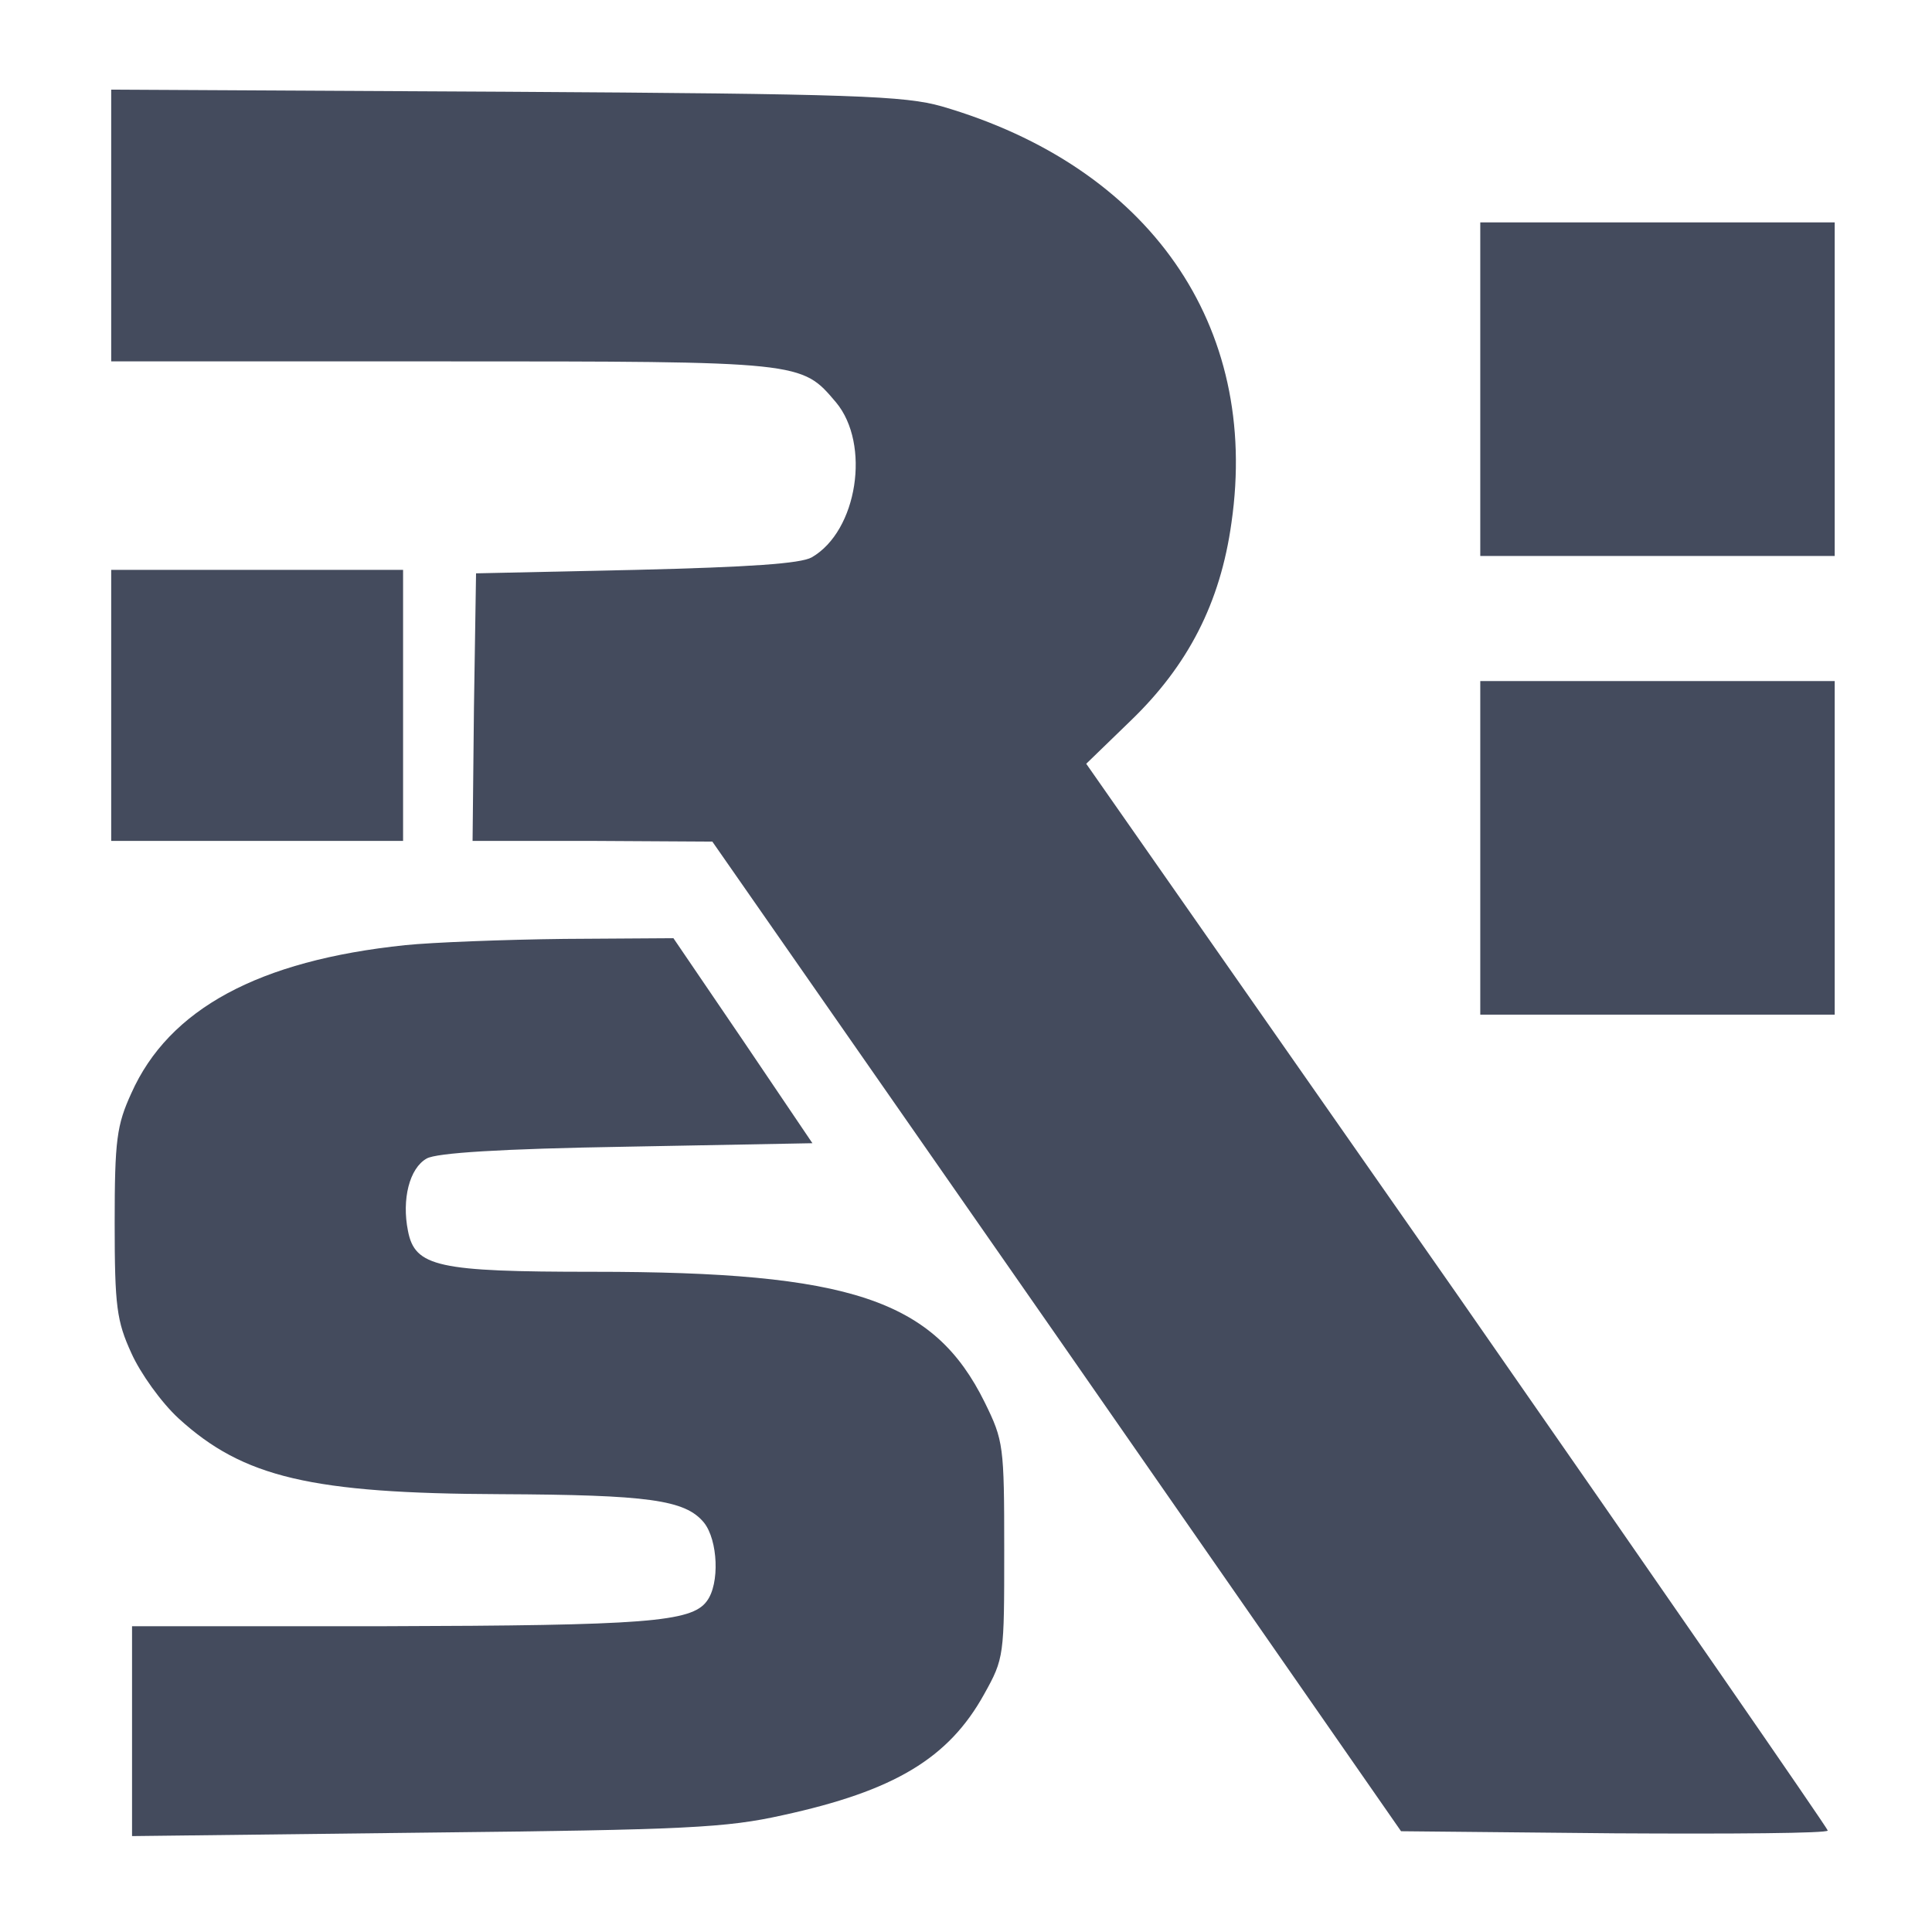
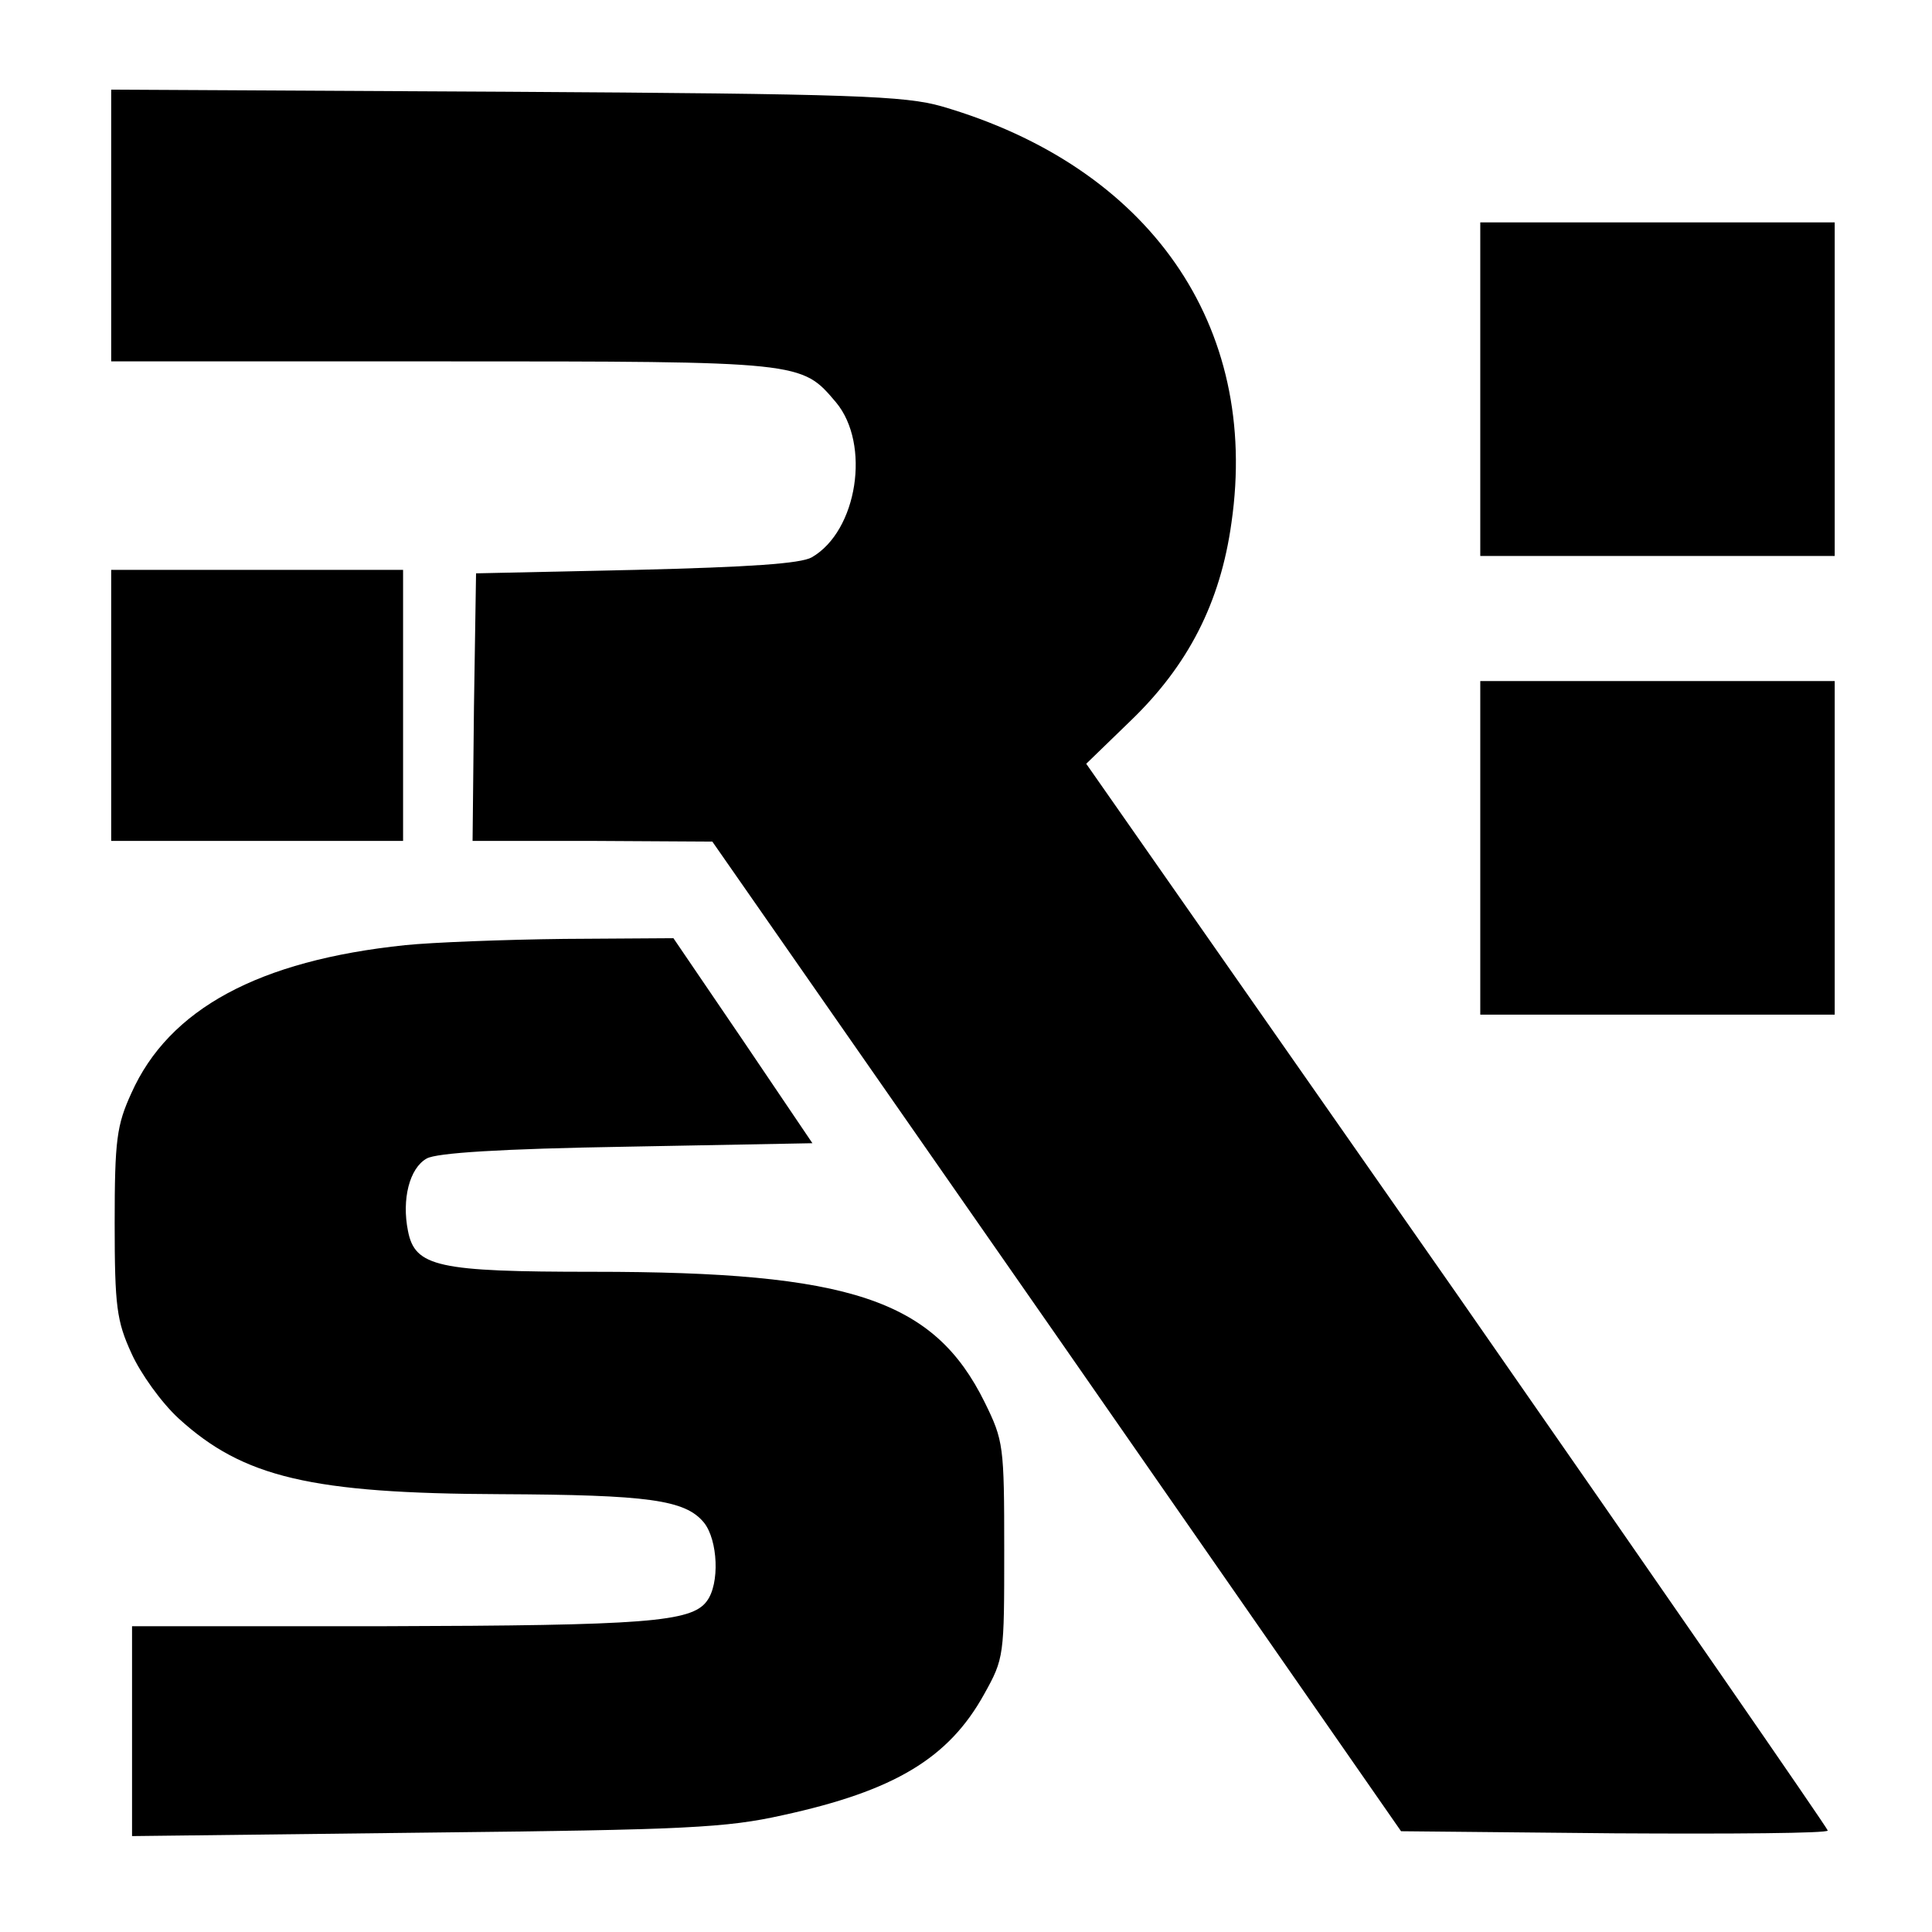
<svg xmlns="http://www.w3.org/2000/svg" version="1.0" width="65pt" height="65pt" viewBox="0 0 278 278" preserveAspectRatio="xMidYMid meet">
-   <g transform="translate(0,278) scale(0.1,-0.1)" fill="#444b5d" stroke="none">
+   <g transform="translate(0,278) scale(0.1,-0.1)" fill="currentColor" stroke="none">
    <path d="M160 2456 l0 -196 475 0 c521 0 518 0 568 -59 50 -60 31 -185 -35 -223 -16 -9 -89 -14 -253 -18 l-230 -5 -3 -192 -2 -193 172 0 173 -1 496 -712 495 -712 307 -3 c169 -1 307 0 307 4 0 3 -240 350 -533 771 l-534 764 64 62 c82 79 129 169 145 285 41 284 -118 512 -417 599 -53 15 -125 18 -627 21 l-568 3 0 -195z" />
    <path d="M2130 2220 l0 -240 255 0 255 0 0 240 0 240 -255 0 -255 0 0 -240z" />
    <path d="M160 1765 l0 -195 210 0 210 0 0 195 0 195 -210 0 -210 0 0 -195z" />
    <path d="M2130 1560 l0 -240 255 0 255 0 0 240 0 240 -255 0 -255 0 0 -240z" />
    <path d="M583 1420 c-211 -22 -340 -92 -394 -213 -21 -46 -24 -67 -24 -187 0 -120 3 -141 24 -187 13 -29 43 -71 68 -94 93 -85 191 -108 463 -109 213 -1 266 -8 293 -41 20 -25 23 -88 4 -113 -22 -30 -88 -35 -464 -36 l-363 0 0 -151 0 -151 423 5 c376 4 432 7 513 25 161 35 239 82 290 174 29 52 29 55 29 208 0 150 -1 157 -28 212 -73 148 -193 188 -563 188 -224 0 -257 7 -267 59 -9 45 2 90 27 104 14 8 105 14 288 17 l267 5 -100 148 -100 147 -157 -1 c-86 -1 -190 -5 -229 -9z" />
  </g>
</svg>
